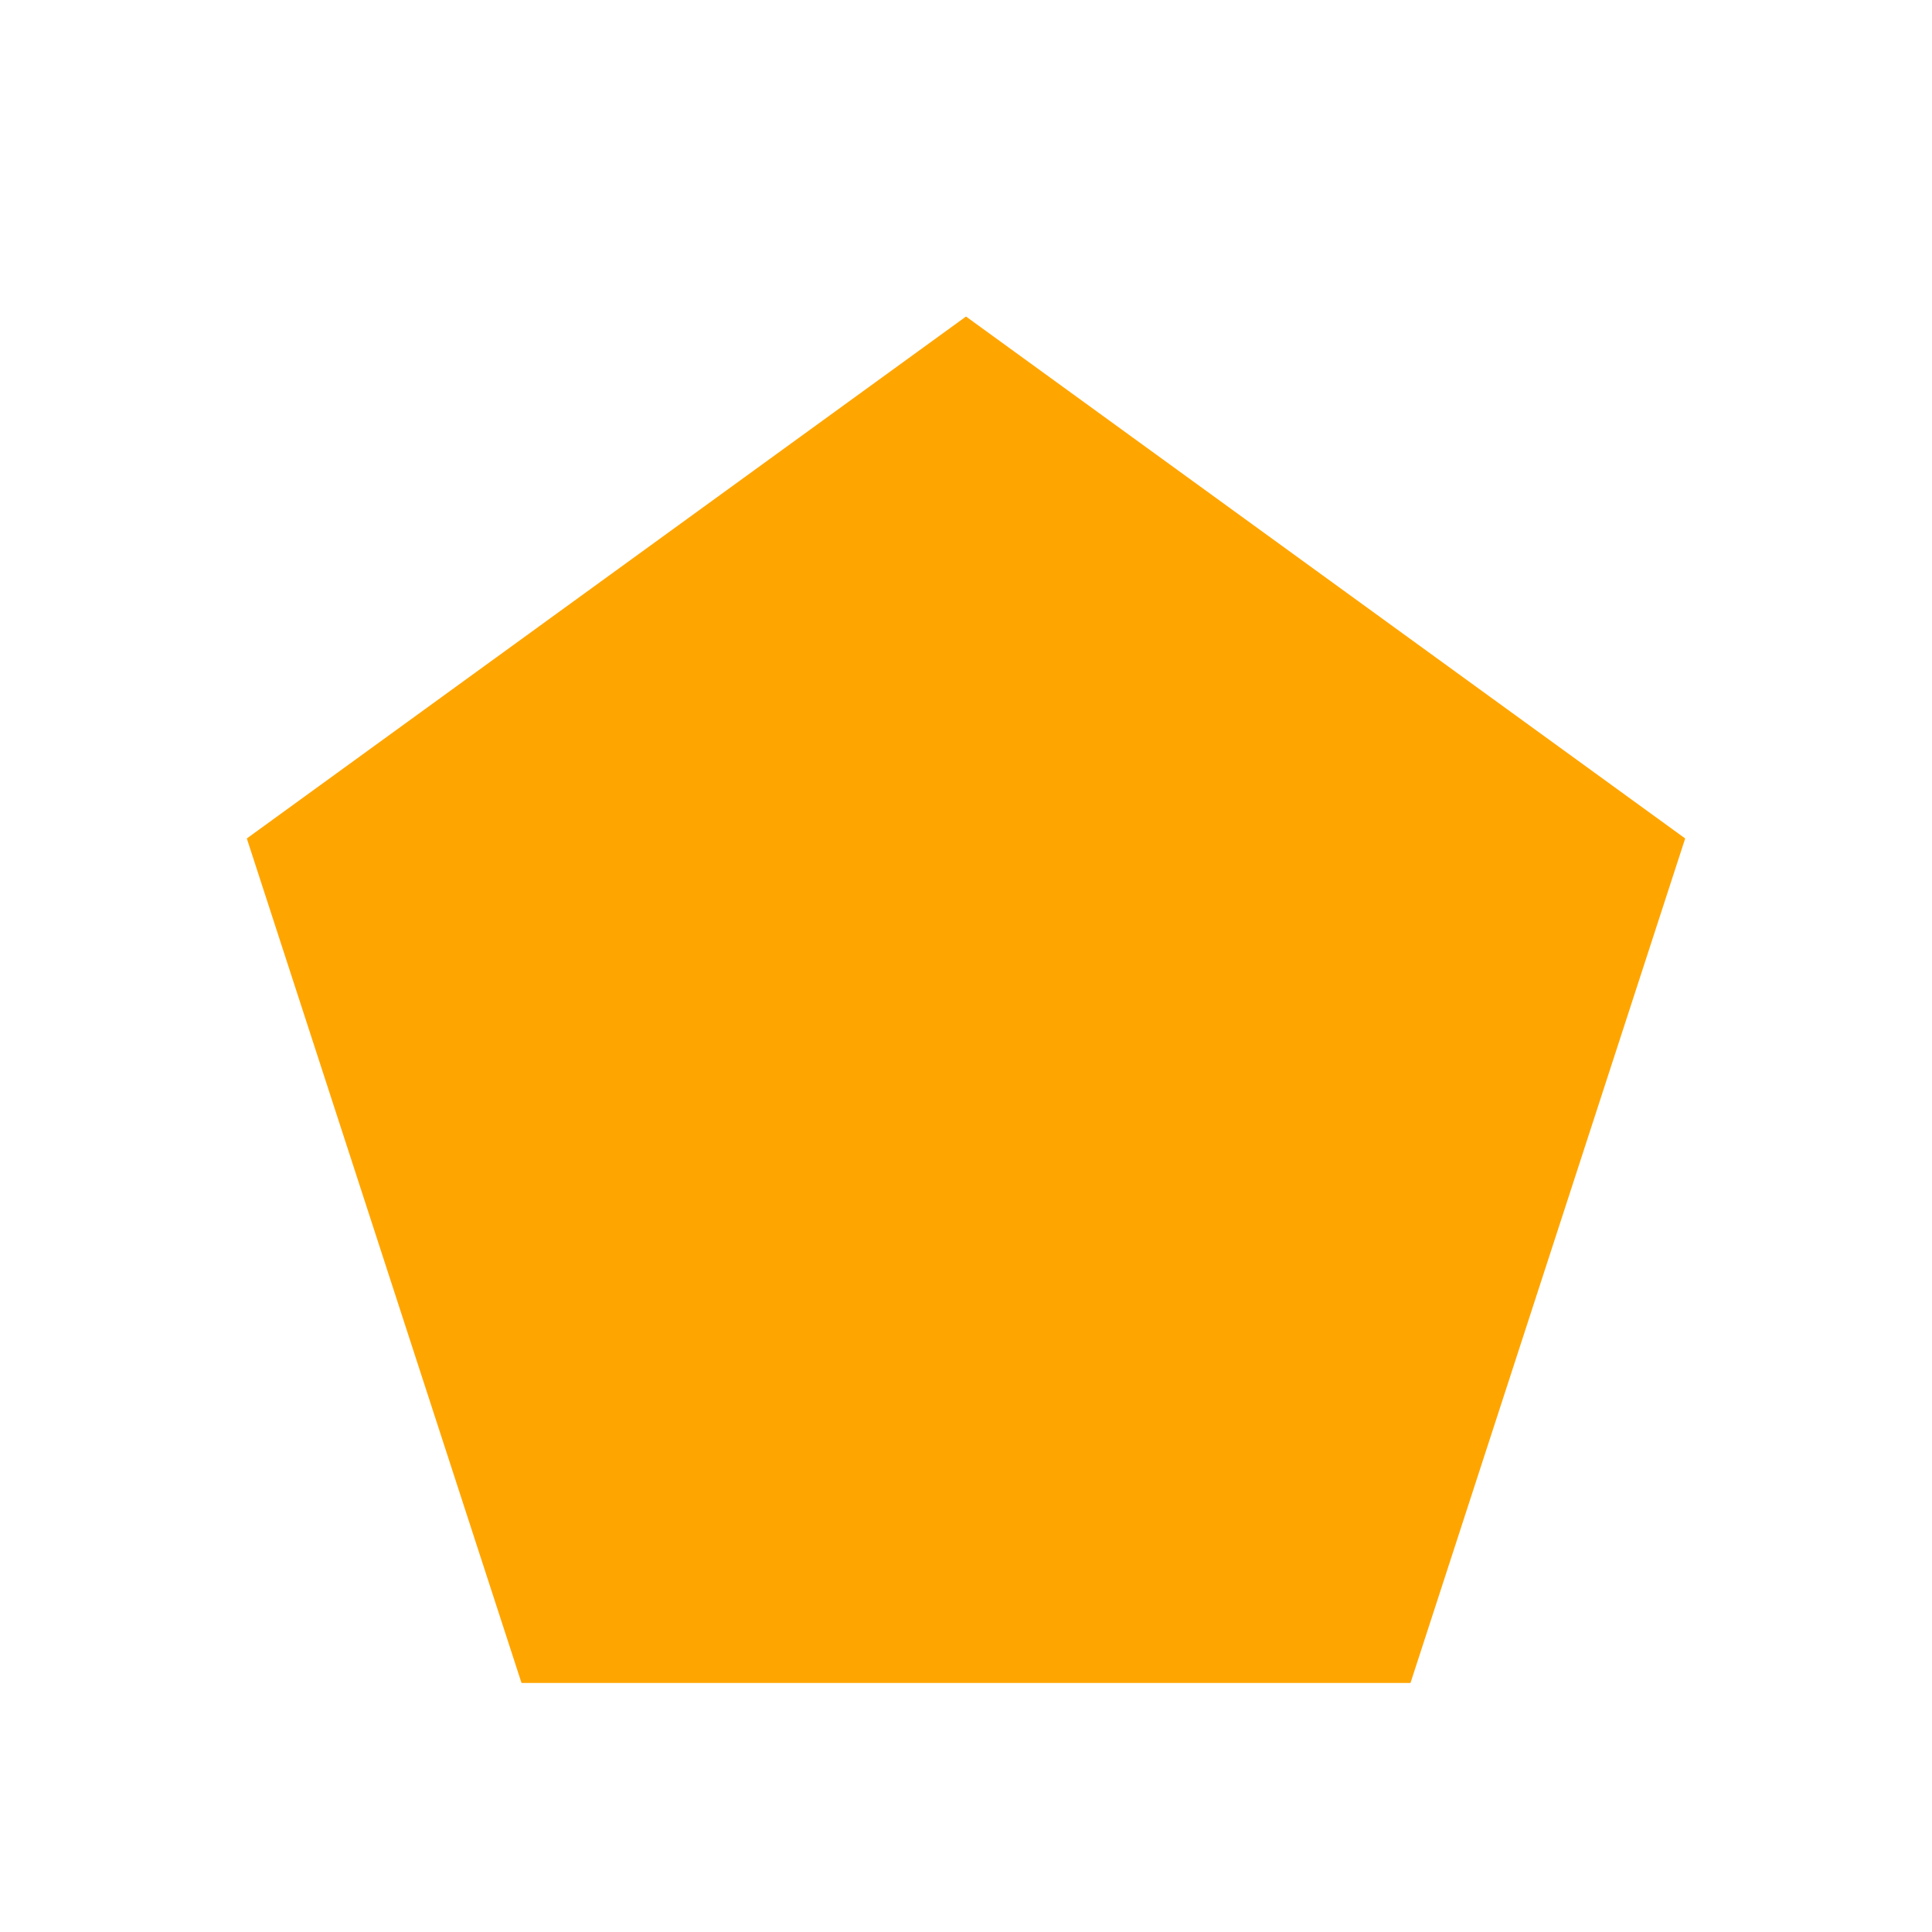
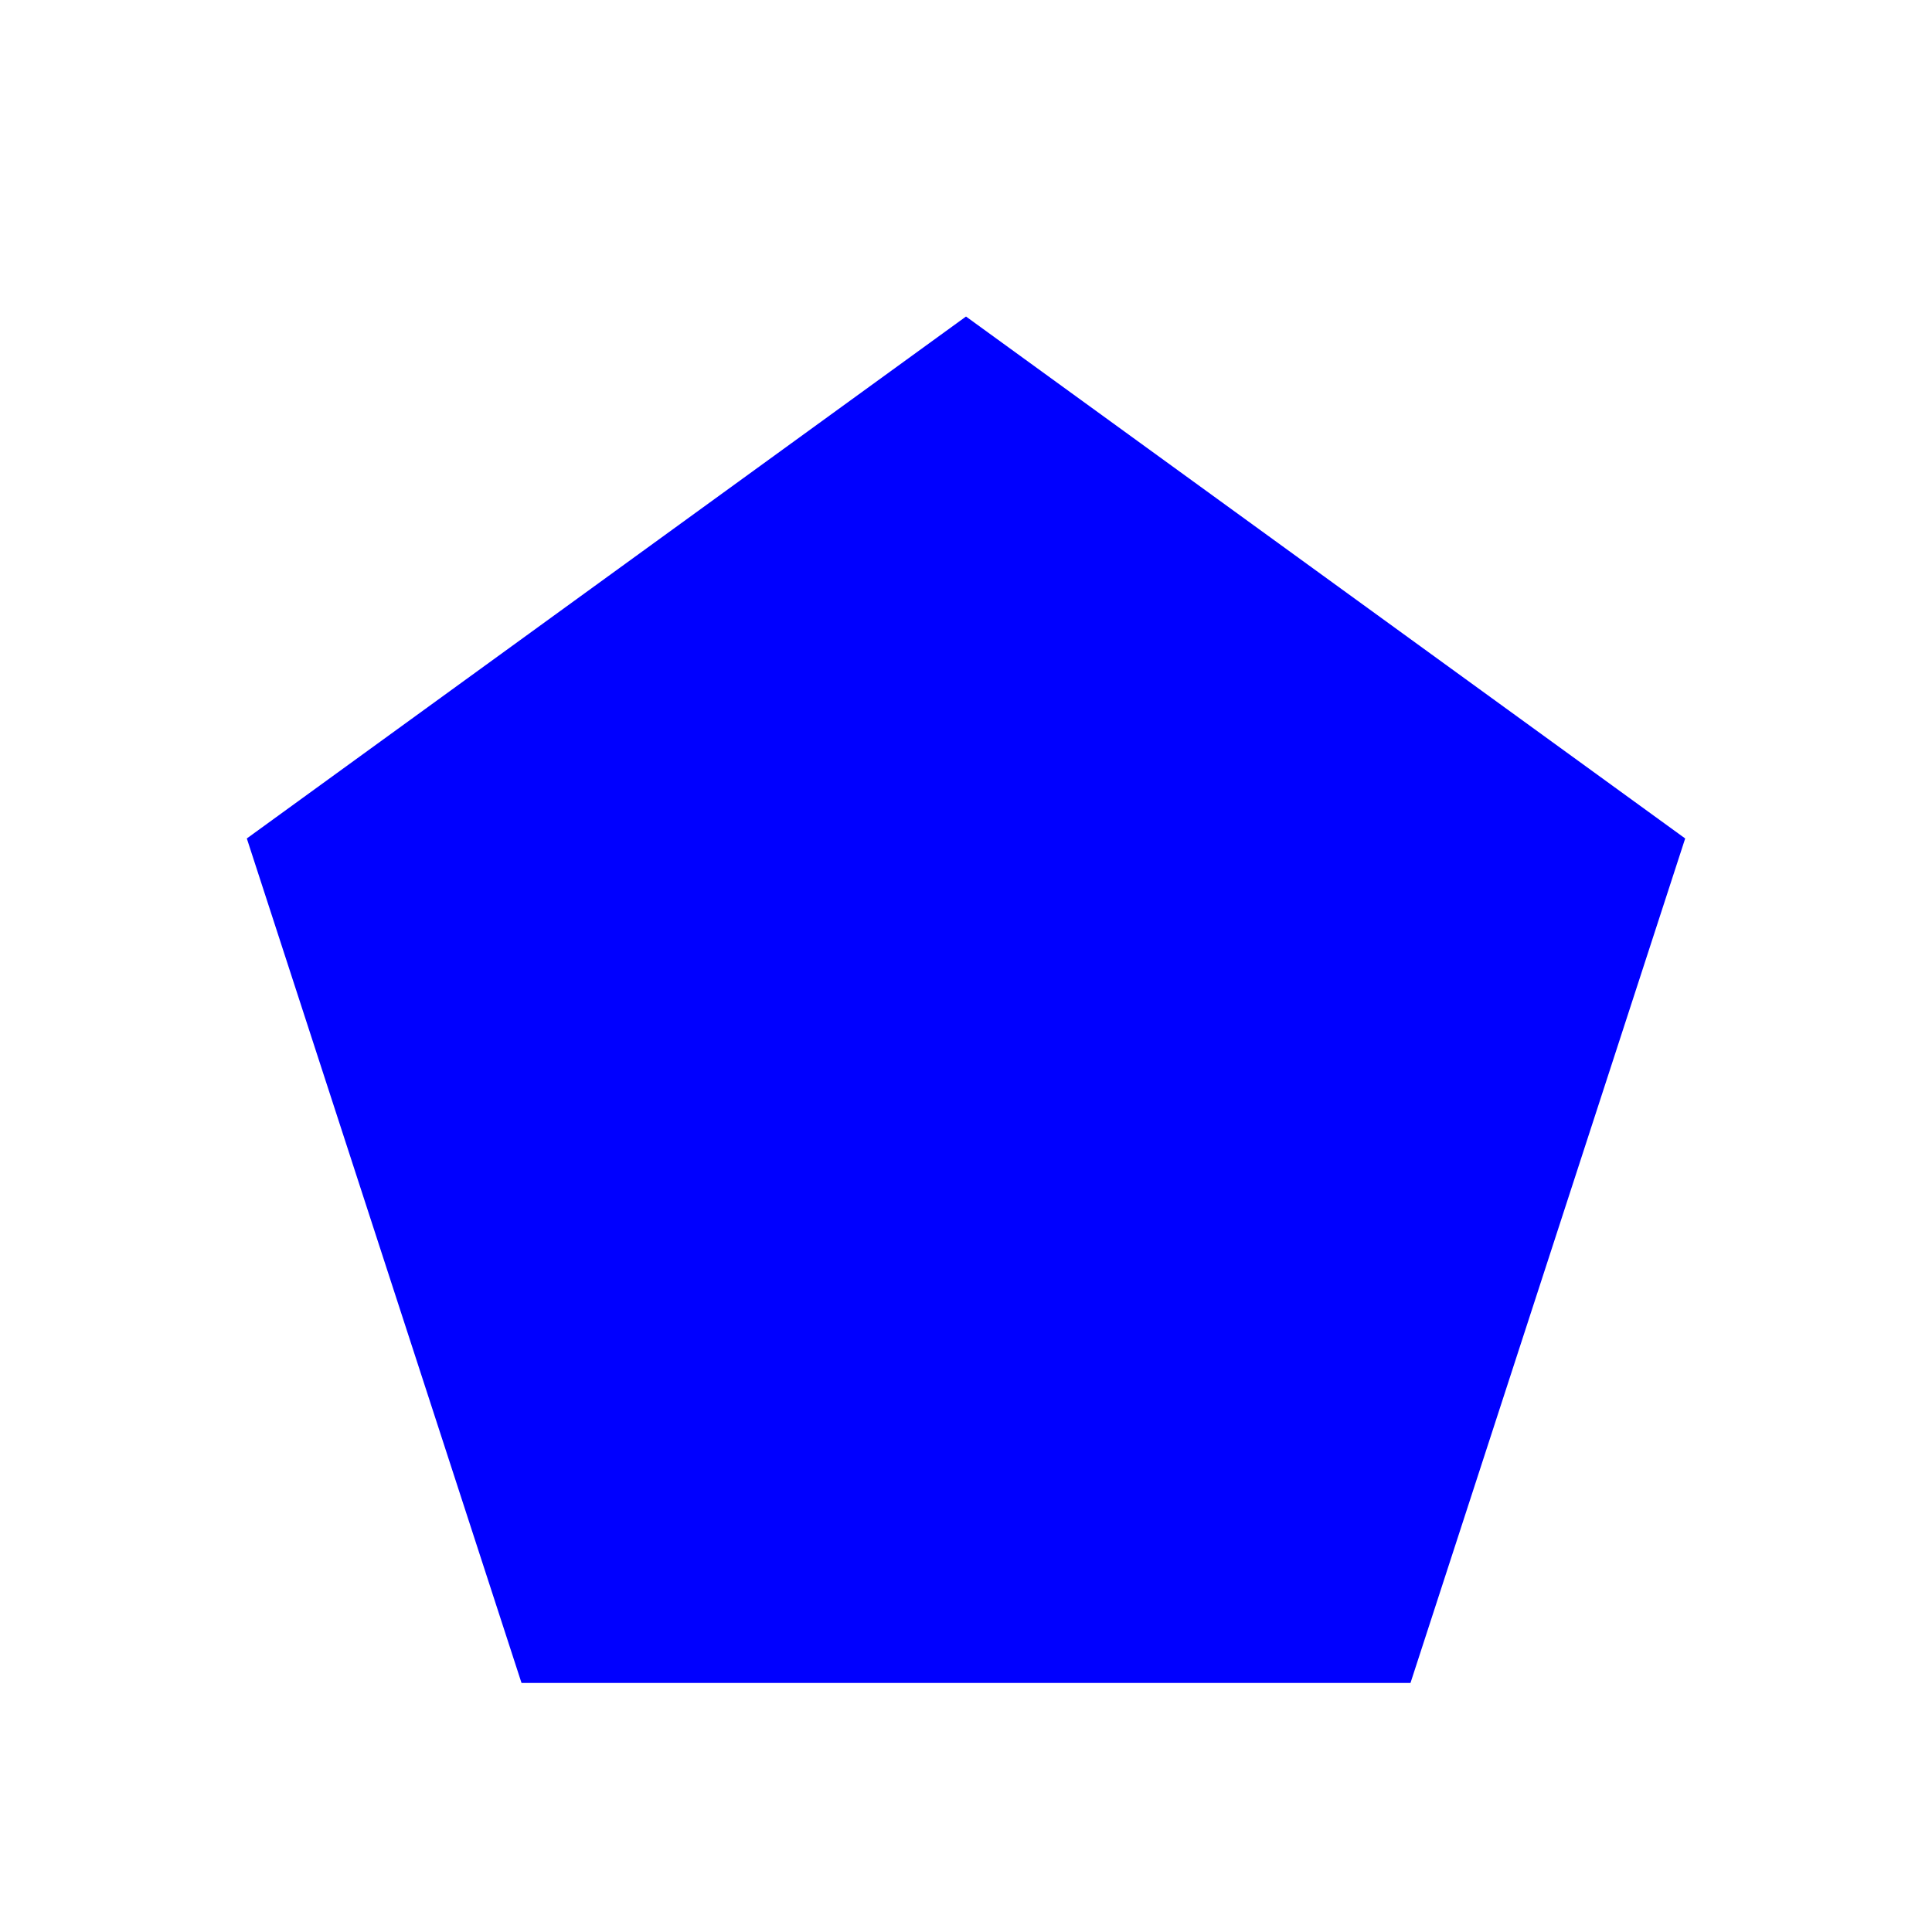
<svg xmlns="http://www.w3.org/2000/svg" width="64" height="64">
-   <polygon fill="orange" transform="matrix(.08179966 0 0 .08170869 7.950958 10.2402)" points="585.246 214.603 474 556.983 114 556.983 2.754 214.603 294 3" />
+   <polygon fill="blue" transform="matrix(.08179966 0 0 .08170869 7.950958 10.2402)" points="585.246 214.603 474 556.983 114 556.983 2.754 214.603 294 3" />
</svg>
